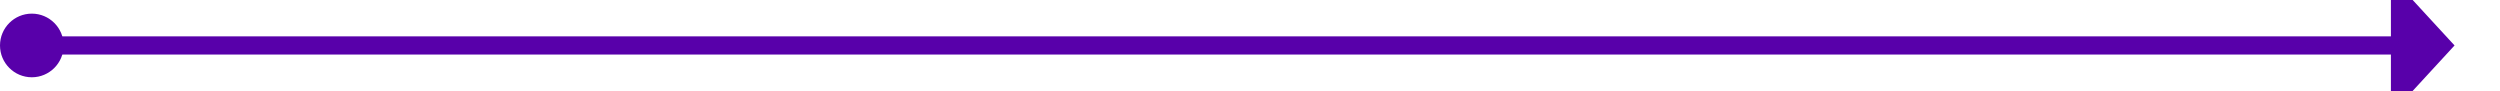
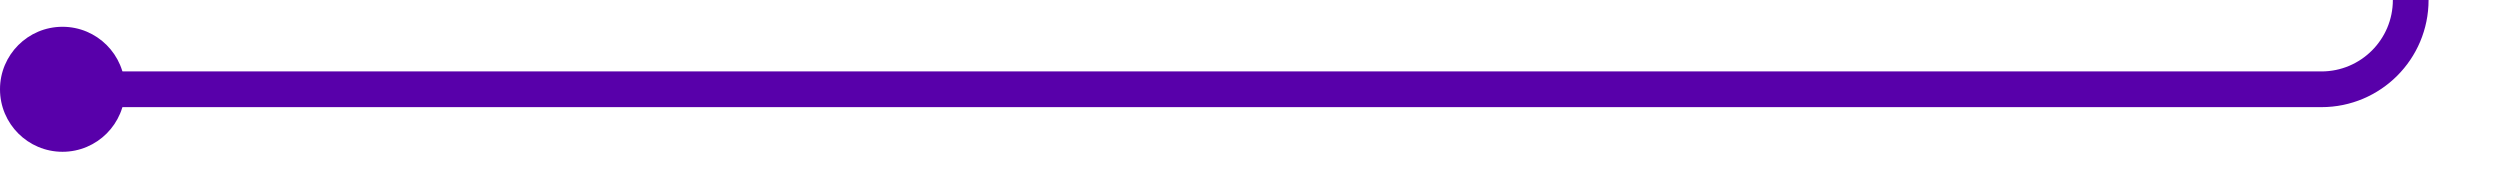
- <svg xmlns="http://www.w3.org/2000/svg" version="1.1" width="275px" height="10px" preserveAspectRatio="xMinYMid meet" viewBox="738 1925 275 8">
-   <path d="M 740 1929  L 1002 1929  " stroke-width="2" stroke-dasharray="0" stroke="rgba(88, 0, 170, 1)" fill="none" class="stroke" />
-   <path d="M 741.5 1925.5  A 3.5 3.5 0 0 0 738 1929 A 3.5 3.5 0 0 0 741.5 1932.5 A 3.5 3.5 0 0 0 745 1929 A 3.5 3.5 0 0 0 741.5 1925.5 Z M 1001 1936.6  L 1008 1929  L 1001 1921.4  L 1001 1936.6  Z " fill-rule="nonzero" fill="rgba(88, 0, 170, 1)" stroke="none" class="fill" />
+ <svg xmlns="http://www.w3.org/2000/svg" version="1.1" width="140px" height="10px" preserveAspectRatio="xMinYMid meet" viewBox="738 1965 140 8">
+   <path d="M 740 1969  L 868 1969  A 5 5 0 0 0 873 1964 L 873 1934  A 5 5 0 0 1 878 1929 L 1002 1929  " stroke-width="2" stroke-dasharray="0" stroke="rgba(88, 0, 170, 1)" fill="none" class="stroke" />
+   <path d="M 741.5 1965.5  A 3.5 3.5 0 0 0 738 1969 A 3.5 3.5 0 0 0 741.5 1972.5 A 3.5 3.5 0 0 0 745 1969 A 3.5 3.5 0 0 0 741.5 1965.5 Z M 1001 1936.6  L 1008 1929  L 1001 1921.4  L 1001 1936.6  Z " fill-rule="nonzero" fill="rgba(88, 0, 170, 1)" stroke="none" class="fill" />
</svg>
